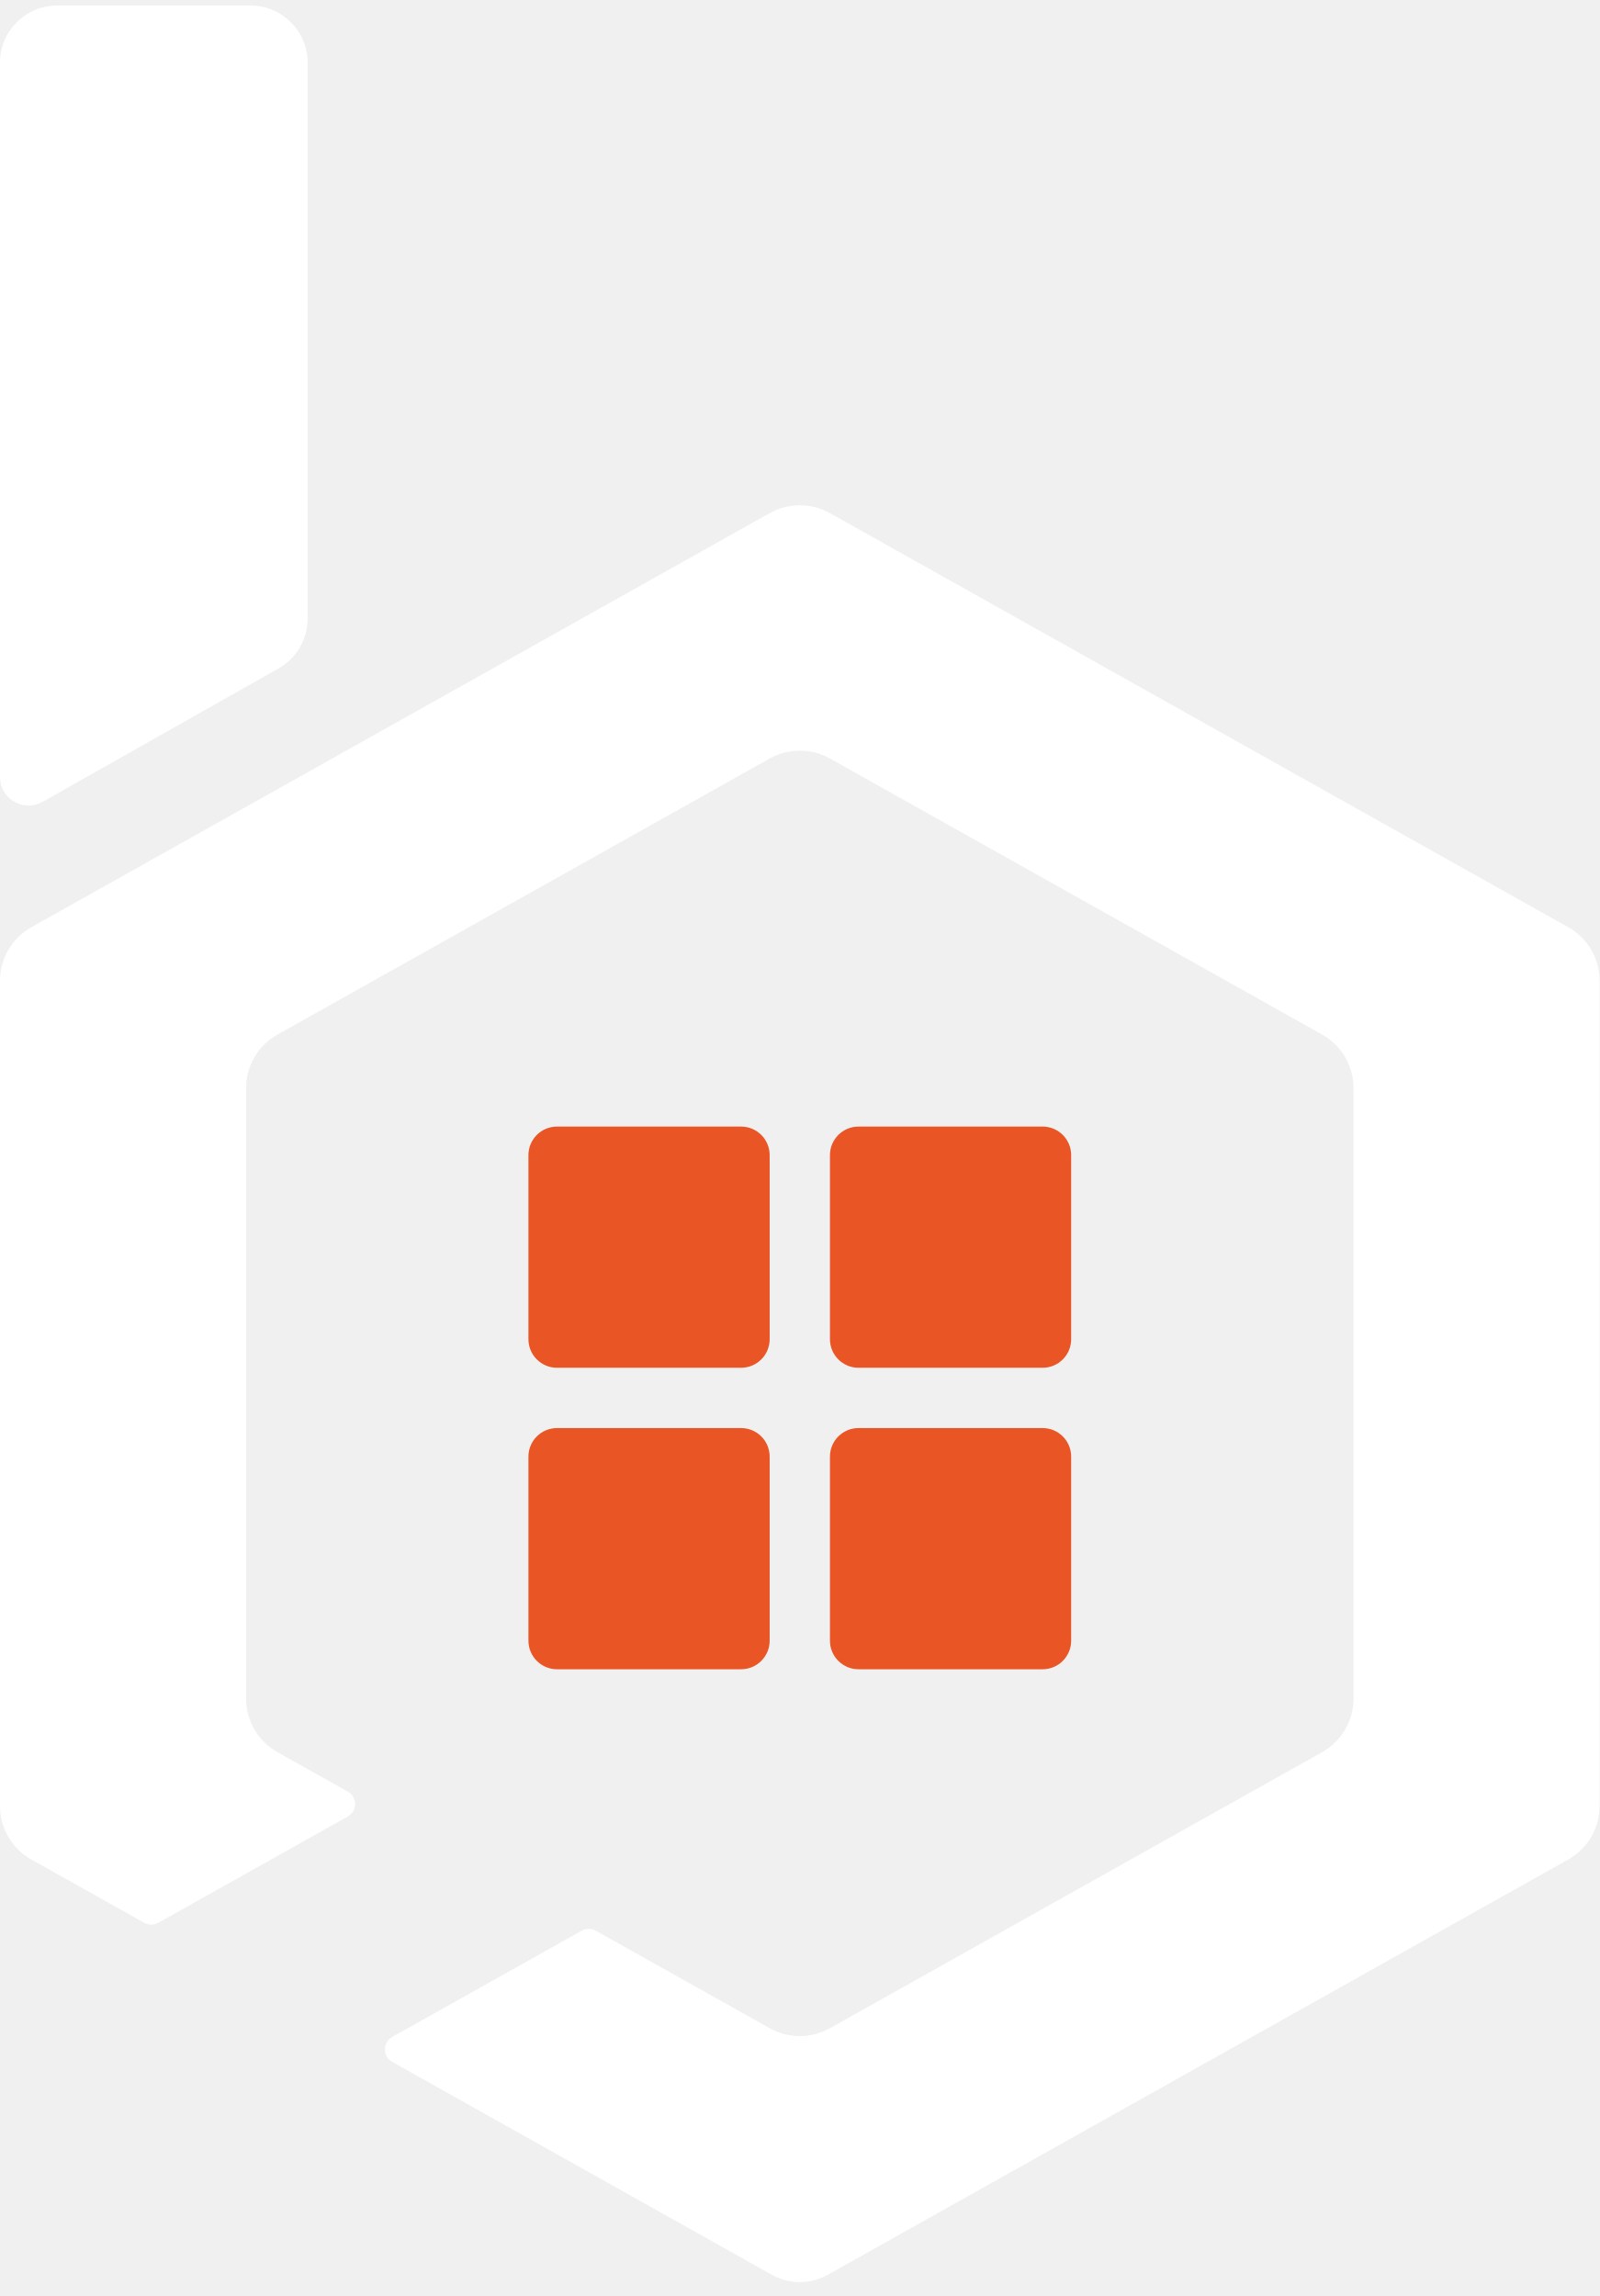
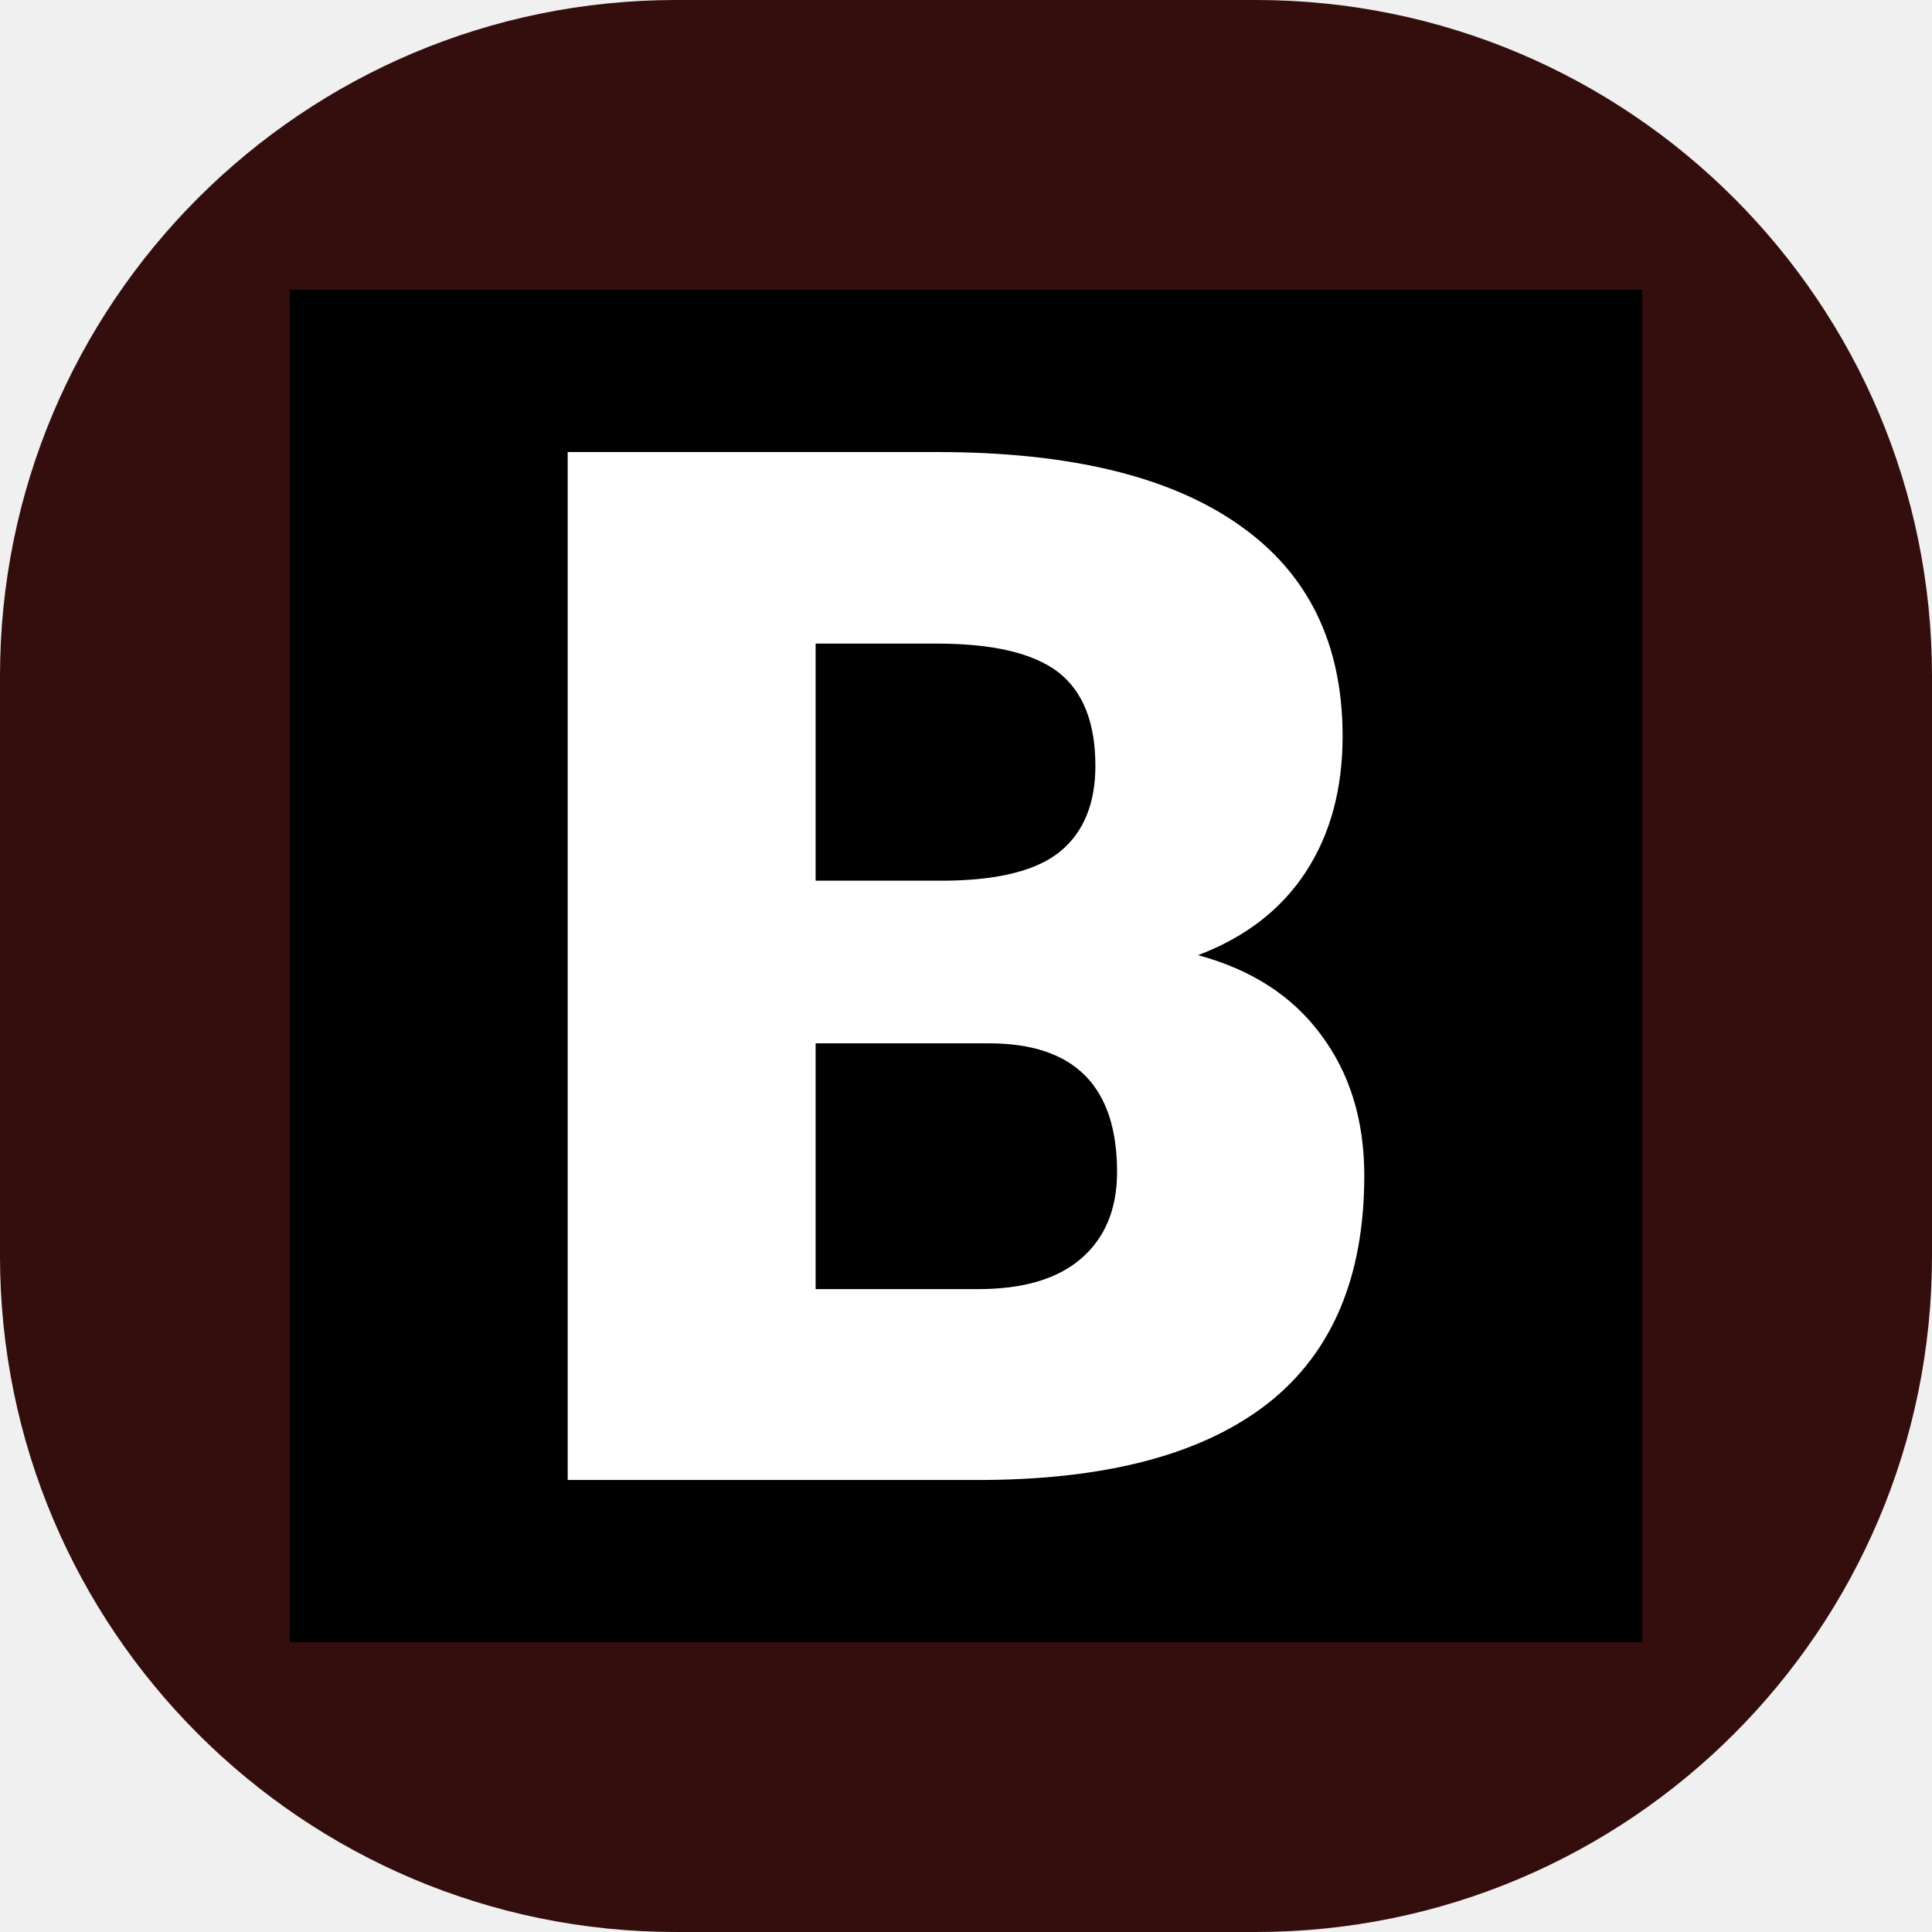
- <svg xmlns="http://www.w3.org/2000/svg" width="124" height="178" viewBox="0 0 124 178" fill="none">
-   <path d="M23.846 4.857C23.846 2.411 21.863 0.429 19.418 0.429H4.429C1.983 0.429 0 2.411 0 4.857V60.237C0 61.933 1.828 62.999 3.305 62.164L21.598 51.816C22.987 51.03 23.846 49.558 23.846 47.962V4.857Z" fill="white" />
-   <path d="M21.508 80.206L59.662 58.806C61.114 57.992 62.886 57.992 64.338 58.806L102.492 80.206C103.994 81.048 104.923 82.633 104.923 84.351V86.325V131.693C104.923 133.411 103.994 134.996 102.492 135.838L64.338 157.238C62.886 158.052 61.114 158.052 59.662 157.238L46.181 149.677C45.844 149.488 45.434 149.488 45.097 149.677L30.403 157.918C29.649 158.341 29.649 159.426 30.403 159.849L59.834 176.356C61.179 177.111 62.821 177.111 64.166 176.356L121.569 144.16C123.071 143.318 124 141.734 124 140.016V76.029C124 74.311 123.071 72.726 121.569 71.884L64.338 39.784C62.886 38.97 61.114 38.97 59.662 39.784L2.431 71.884C0.929 72.726 0 74.311 0 76.029V140.016C0 141.734 0.929 143.318 2.431 144.16L11.183 149.069C11.519 149.258 11.93 149.258 12.266 149.069L26.96 140.827C27.714 140.404 27.714 139.319 26.96 138.896L21.508 135.838C20.006 134.996 19.077 133.411 19.077 131.693V84.351C19.077 82.633 20.006 81.048 21.508 80.206Z" fill="white" />
-   <path d="M40.964 89.554C40.964 88.331 41.956 87.339 43.179 87.339H57.448C58.671 87.339 59.663 88.331 59.663 89.554V103.823C59.663 105.046 58.671 106.038 57.448 106.038H43.179C41.956 106.038 40.964 105.046 40.964 103.823V89.554Z" fill="#E95525" />
-   <path d="M40.964 112.927C40.964 111.704 41.956 110.712 43.179 110.712H57.448C58.671 110.712 59.663 111.704 59.663 112.927V127.196C59.663 128.419 58.671 129.411 57.448 129.411H43.179C41.956 129.411 40.964 128.419 40.964 127.196V112.927Z" fill="#E95525" />
-   <path d="M64.337 89.554C64.337 88.331 65.329 87.339 66.552 87.339H80.821C82.044 87.339 83.036 88.331 83.036 89.554V103.823C83.036 105.046 82.044 106.038 80.821 106.038H66.552C65.329 106.038 64.337 105.046 64.337 103.823V89.554Z" fill="#E95525" />
-   <path d="M64.337 112.927C64.337 111.704 65.329 110.712 66.552 110.712H80.821C82.044 110.712 83.036 111.704 83.036 112.927V127.196C83.036 128.419 82.044 129.411 80.821 129.411H66.552C65.329 129.411 64.337 128.419 64.337 127.196V112.927Z" fill="#E95525" />
+ <svg xmlns="http://www.w3.org/2000/svg" version="1.1" width="1000" height="1000">
+   <g clip-path="url(#SvgjsClipPath1003)">
+     <rect width="1000" height="1000" fill="#340d0d" />
+     <g transform="matrix(3.5,0,0,3.5,150,150)">
+       <svg version="1.1" width="200" height="200">
+         <svg version="1.1" viewBox="0 0 200 200">
+           <rect width="200" height="200" fill="url('#gradient')" />
+           <defs>
+             <linearGradient id="gradient" gradientTransform="rotate(0 0.5 0.5)">
+               <stop offset="0%" stop-color="#000000" />
+               <stop offset="100%" stop-color="#000000" />
+             </linearGradient>
+             <clipPath id="SvgjsClipPath1003">
+               <rect width="1000" height="1000" x="0" y="0" rx="350" ry="350" />
+             </clipPath>
+           </defs>
+           <g>
+             <g fill="#ffffff" transform="matrix(10.69011,0,0,10.69011,29.65704,176.0061)" stroke="#ffffff" stroke-width="0">
+               <path d="M6.85 0L1.07 0L1.07-14.22L6.18-14.22Q8.93-14.22 10.36-13.21Q11.79-12.21 11.79-10.29L11.79-10.29Q11.79-9.19 11.28-8.41Q10.77-7.63 9.79-7.26L9.79-7.26Q10.90-6.96 11.49-6.16Q12.09-5.36 12.09-4.21L12.09-4.21Q12.09-2.12 10.77-1.07Q9.44-0.02 6.85 0L6.85 0ZM6.90-6.04L4.50-6.04L4.50-2.64L6.75-2.64Q7.68-2.64 8.17-3.06Q8.67-3.49 8.67-4.26L8.67-4.26Q8.67-6.04 6.90-6.04L6.90-6.04ZM4.50-11.57L4.50-8.29L6.29-8.29Q7.41-8.30 7.89-8.70Q8.37-9.10 8.37-9.88L8.37-9.88Q8.37-10.78 7.85-11.18Q7.33-11.57 6.18-11.57L6.18-11.57L4.50-11.57Z" />
+             </g>
+           </g>
+         </svg>
+       </svg>
+     </g>
+   </g>
</svg>
